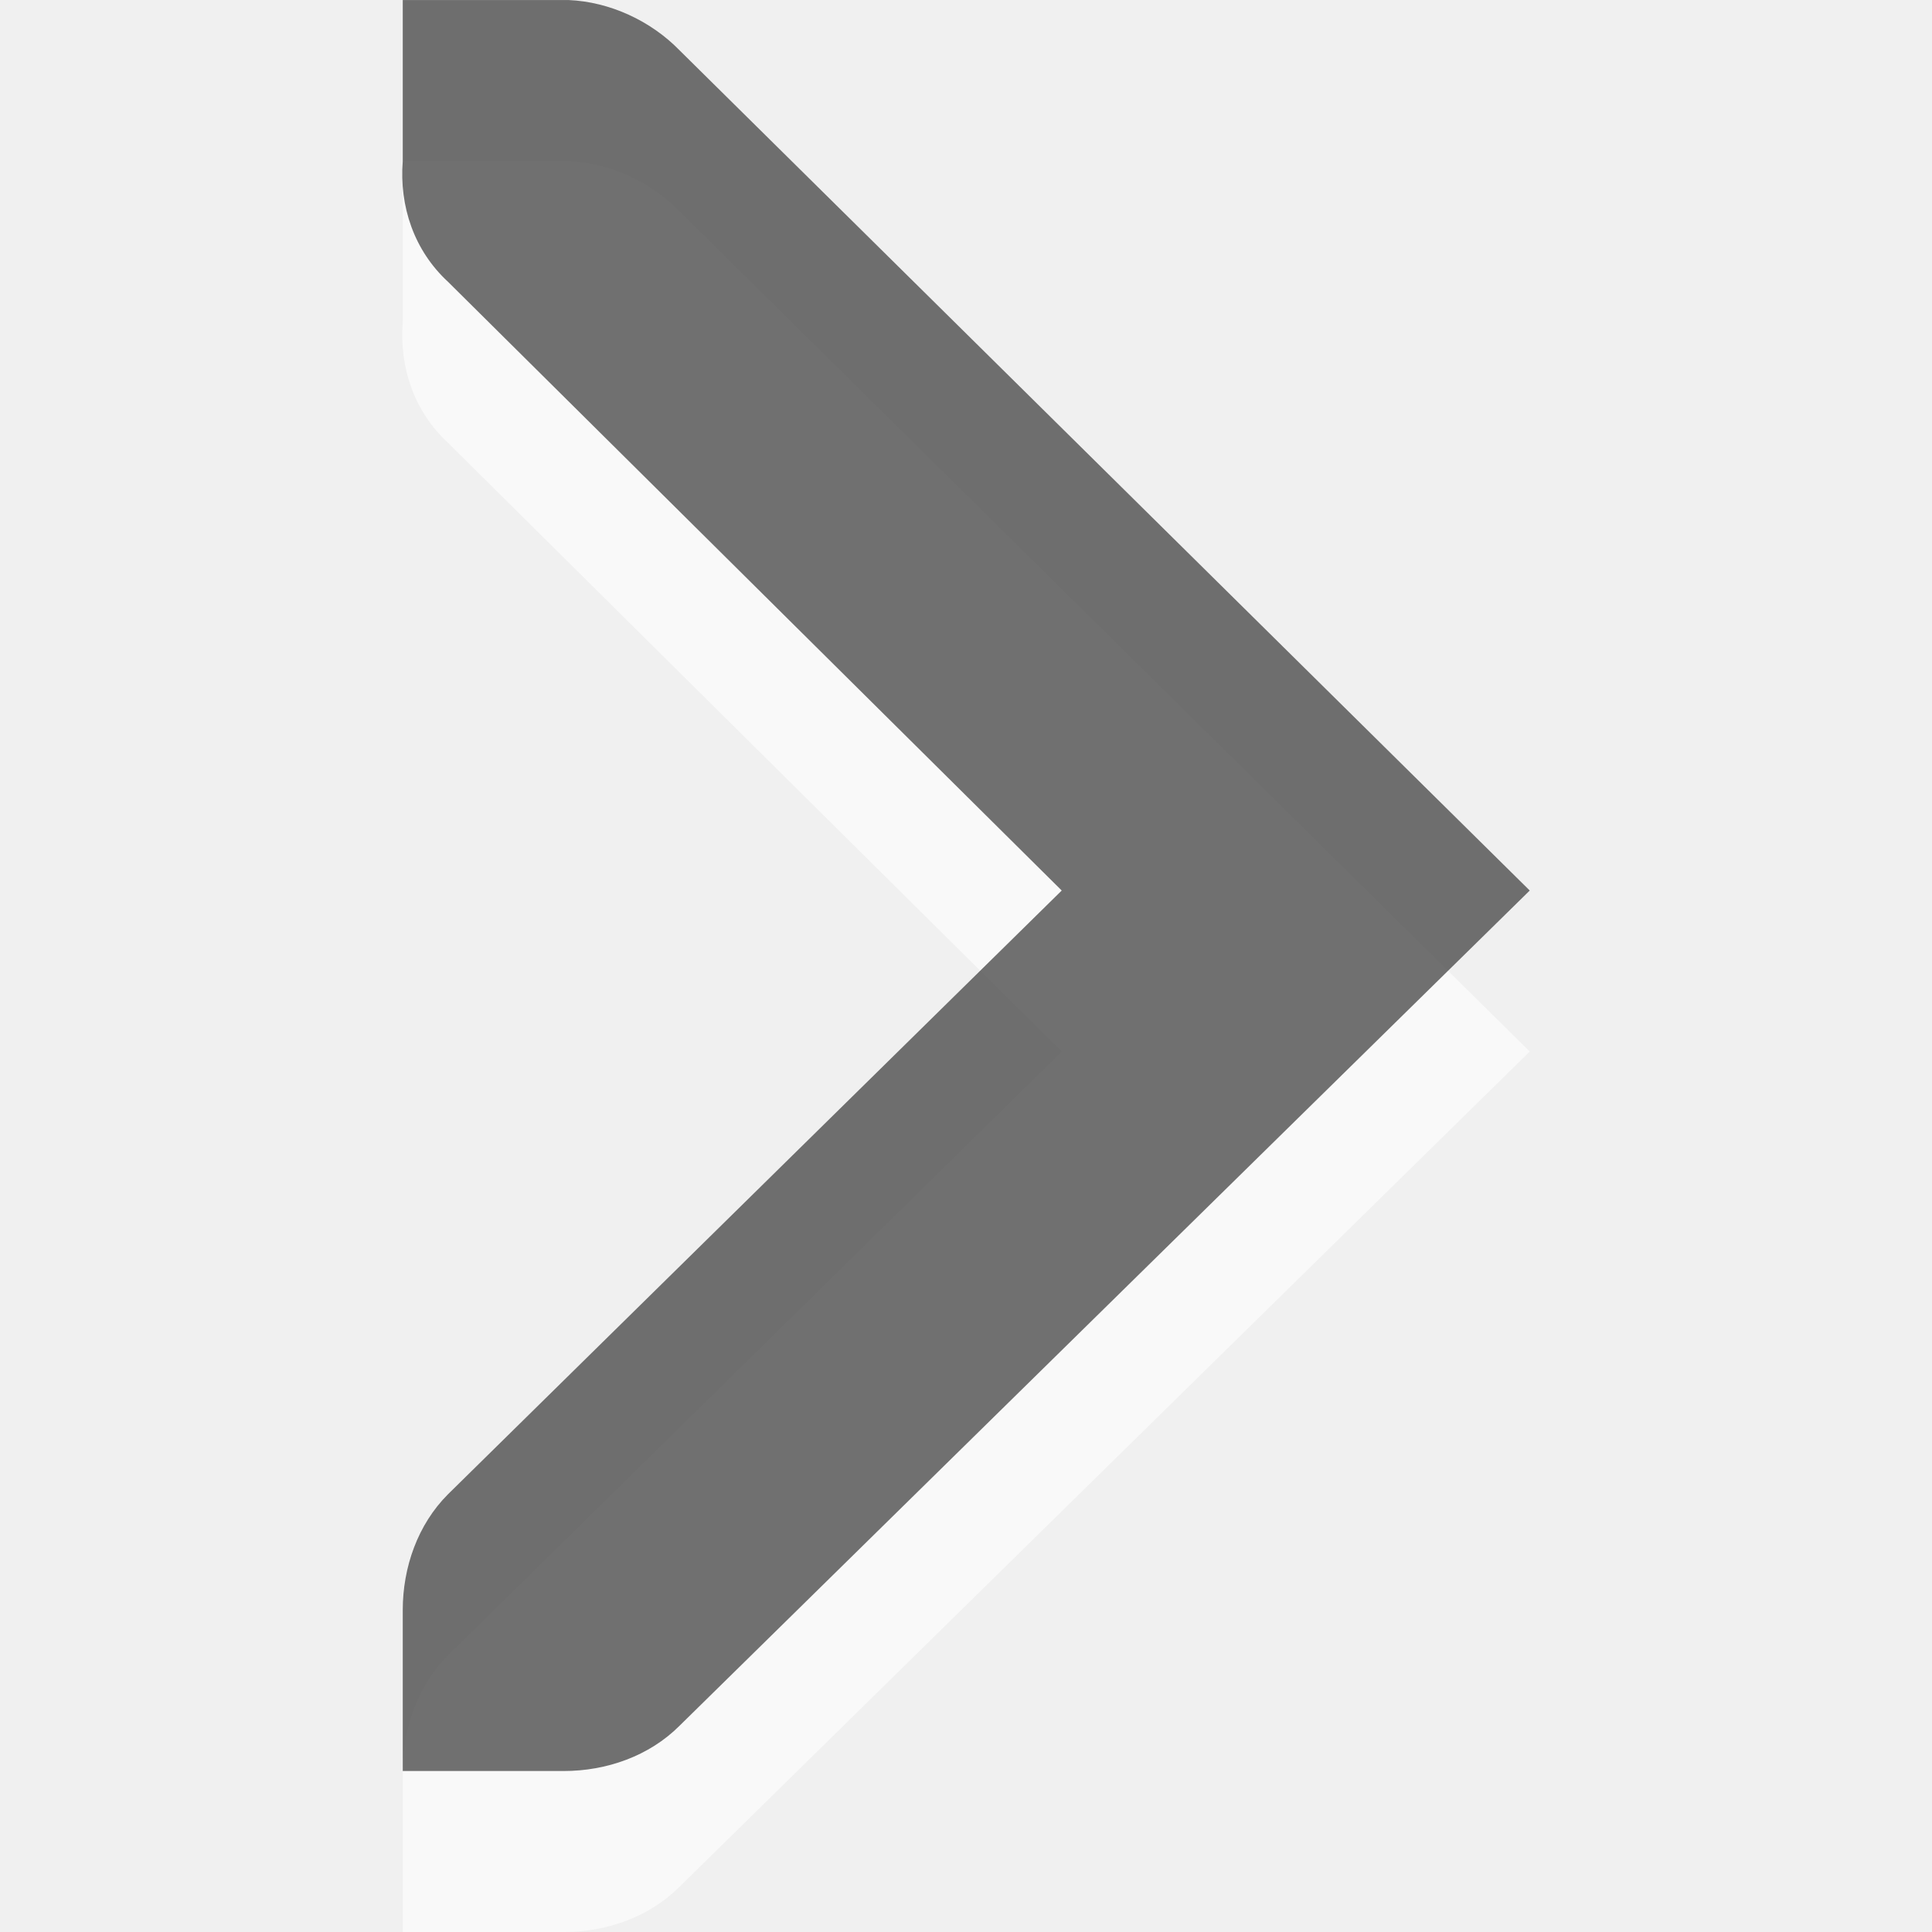
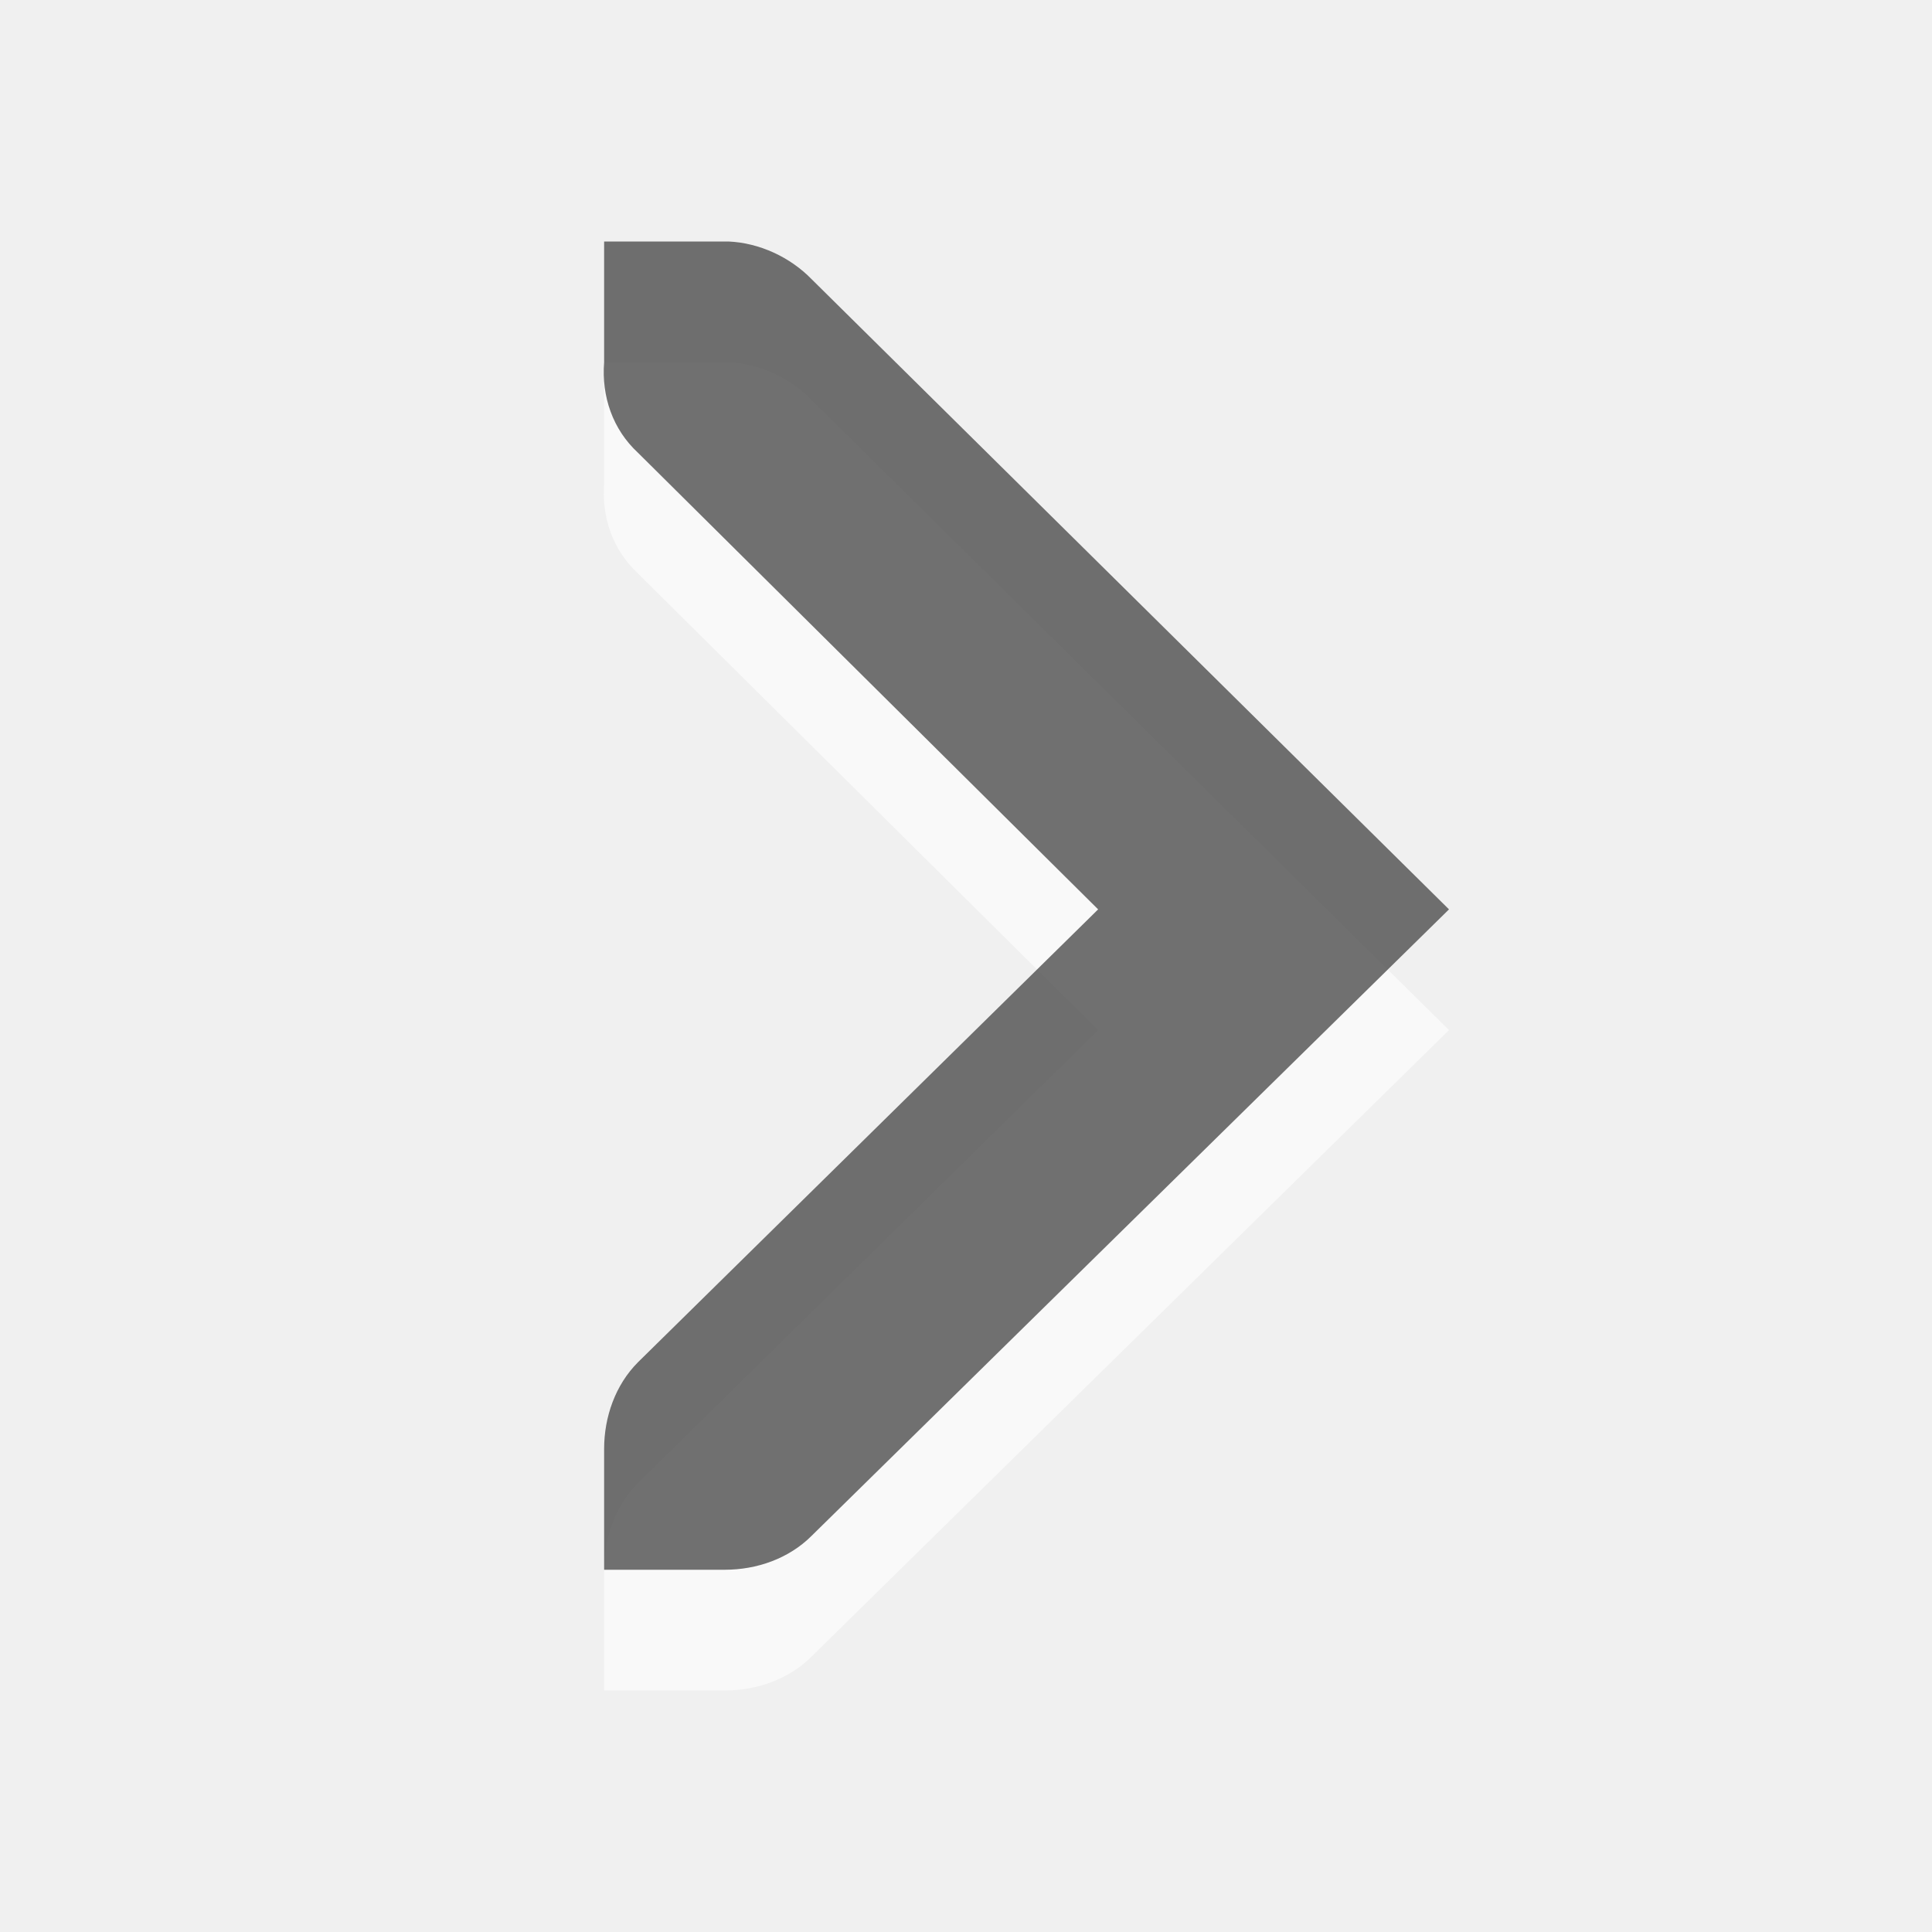
- <svg xmlns="http://www.w3.org/2000/svg" xmlns:xlink="http://www.w3.org/1999/xlink" viewBox="0 0 16 16" id="svg3072" version="1.1" width="100%" height="100%">
-   <defs id="defs3074">
+ <svg xmlns="http://www.w3.org/2000/svg" xmlns:xlink="http://www.w3.org/1999/xlink" viewBox="0 0 16 16" id="svg3097" version="1.1" width="100%" height="100%">
+   <defs id="defs3099">
    <linearGradient gradientUnits="userSpaceOnUse" id="linearGradient951-5" x2="0" y1="3.007" y2="11.024">
-       <stop offset="0" id="stop3077" />
-       <stop offset="1" stop-color="#363636" id="stop3079" />
+       <stop offset="0" id="stop3102" />
+       <stop offset="1" stop-color="#363636" id="stop3104" />
    </linearGradient>
-     <linearGradient xlink:href="#linearGradient951-5" id="linearGradient4136" gradientUnits="userSpaceOnUse" y1="3.007" x2="0" y2="11.024" />
-     <linearGradient xlink:href="#linearGradient951-5" id="linearGradient4138" gradientUnits="userSpaceOnUse" y1="3.007" x2="0" y2="11.024" />
-     <linearGradient xlink:href="#linearGradient951-5" id="linearGradient4140" gradientUnits="userSpaceOnUse" y1="3.007" x2="0" y2="11.024" />
+     <linearGradient xlink:href="#linearGradient951-5" id="linearGradient4128" gradientUnits="userSpaceOnUse" y1="3.007" x2="0" y2="11.024" />
+     <linearGradient xlink:href="#linearGradient951-5" id="linearGradient4130" gradientUnits="userSpaceOnUse" y1="3.007" x2="0" y2="11.024" />
+     <linearGradient xlink:href="#linearGradient951-5" id="linearGradient4132" gradientUnits="userSpaceOnUse" y1="3.007" x2="0" y2="11.024" />
  </defs>
-   <g style="opacity:0.6;fill:#ffffff" id="g3083" transform="matrix(-1.333302,0,0,1.333302,151.332,-691.9833)">
-     <path style="fill:#ffffff" id="path3085" d="m 111,520 h -1 -0.031 c -0.255,0.011 -0.51,0.129 -0.688,0.312 l -5.281,5.219 5.281,5.188 c 0.188,0.188 0.453,0.281 0.719,0.281 h 1 v -1 c 0,-0.265 -0.093,-0.531 -0.281,-0.719 l -3.812,-3.75 3.812,-3.781 c 0.211,-0.195 0.303,-0.469 0.281,-0.75 v -1 z" />
+   <g style="opacity:0.6;fill:#ffffff" id="g3108" transform="matrix(-0.999558,0,0,1.000007,115.954,-517.0039)">
+     <path style="fill:#ffffff" id="path3110" d="m 111,520 h -1 -0.031 c -0.255,0.011 -0.51,0.129 -0.688,0.312 l -5.281,5.219 5.281,5.188 c 0.188,0.188 0.453,0.281 0.719,0.281 h 1 v -1 c 0,-0.265 -0.093,-0.531 -0.281,-0.719 l -3.812,-3.75 3.812,-3.781 c 0.211,-0.195 0.303,-0.469 0.281,-0.75 v -1 z" />
  </g>
-   <g style="opacity:0.7;fill:url(#linearGradient4138)" id="g3089" transform="matrix(-1.333302,0,0,1.333302,151.332,-693.3166)">
-     <path style="fill:url(#linearGradient4136)" id="path3091" d="m 111,520 h -1 -0.031 c -0.255,0.011 -0.51,0.129 -0.688,0.312 l -5.281,5.219 5.281,5.188 c 0.188,0.188 0.453,0.281 0.719,0.281 h 1 v -1 c 0,-0.265 -0.093,-0.531 -0.281,-0.719 l -3.812,-3.75 3.812,-3.781 c 0.211,-0.195 0.303,-0.469 0.281,-0.75 v -1 z" />
+   <g style="opacity:0.7;fill:url(#linearGradient4130)" id="g3114" transform="matrix(-0.999558,0,0,0.9999955,115.954,-517.9976)">
+     <path style="fill:url(#linearGradient4128)" id="path3116" d="m 111,520 h -1 -0.031 c -0.255,0.011 -0.51,0.129 -0.688,0.312 l -5.281,5.219 5.281,5.188 c 0.188,0.188 0.453,0.281 0.719,0.281 h 1 v -1 c 0,-0.265 -0.093,-0.531 -0.281,-0.719 l -3.812,-3.75 3.812,-3.781 c 0.211,-0.195 0.303,-0.469 0.281,-0.75 v -1 z" />
  </g>
</svg>
